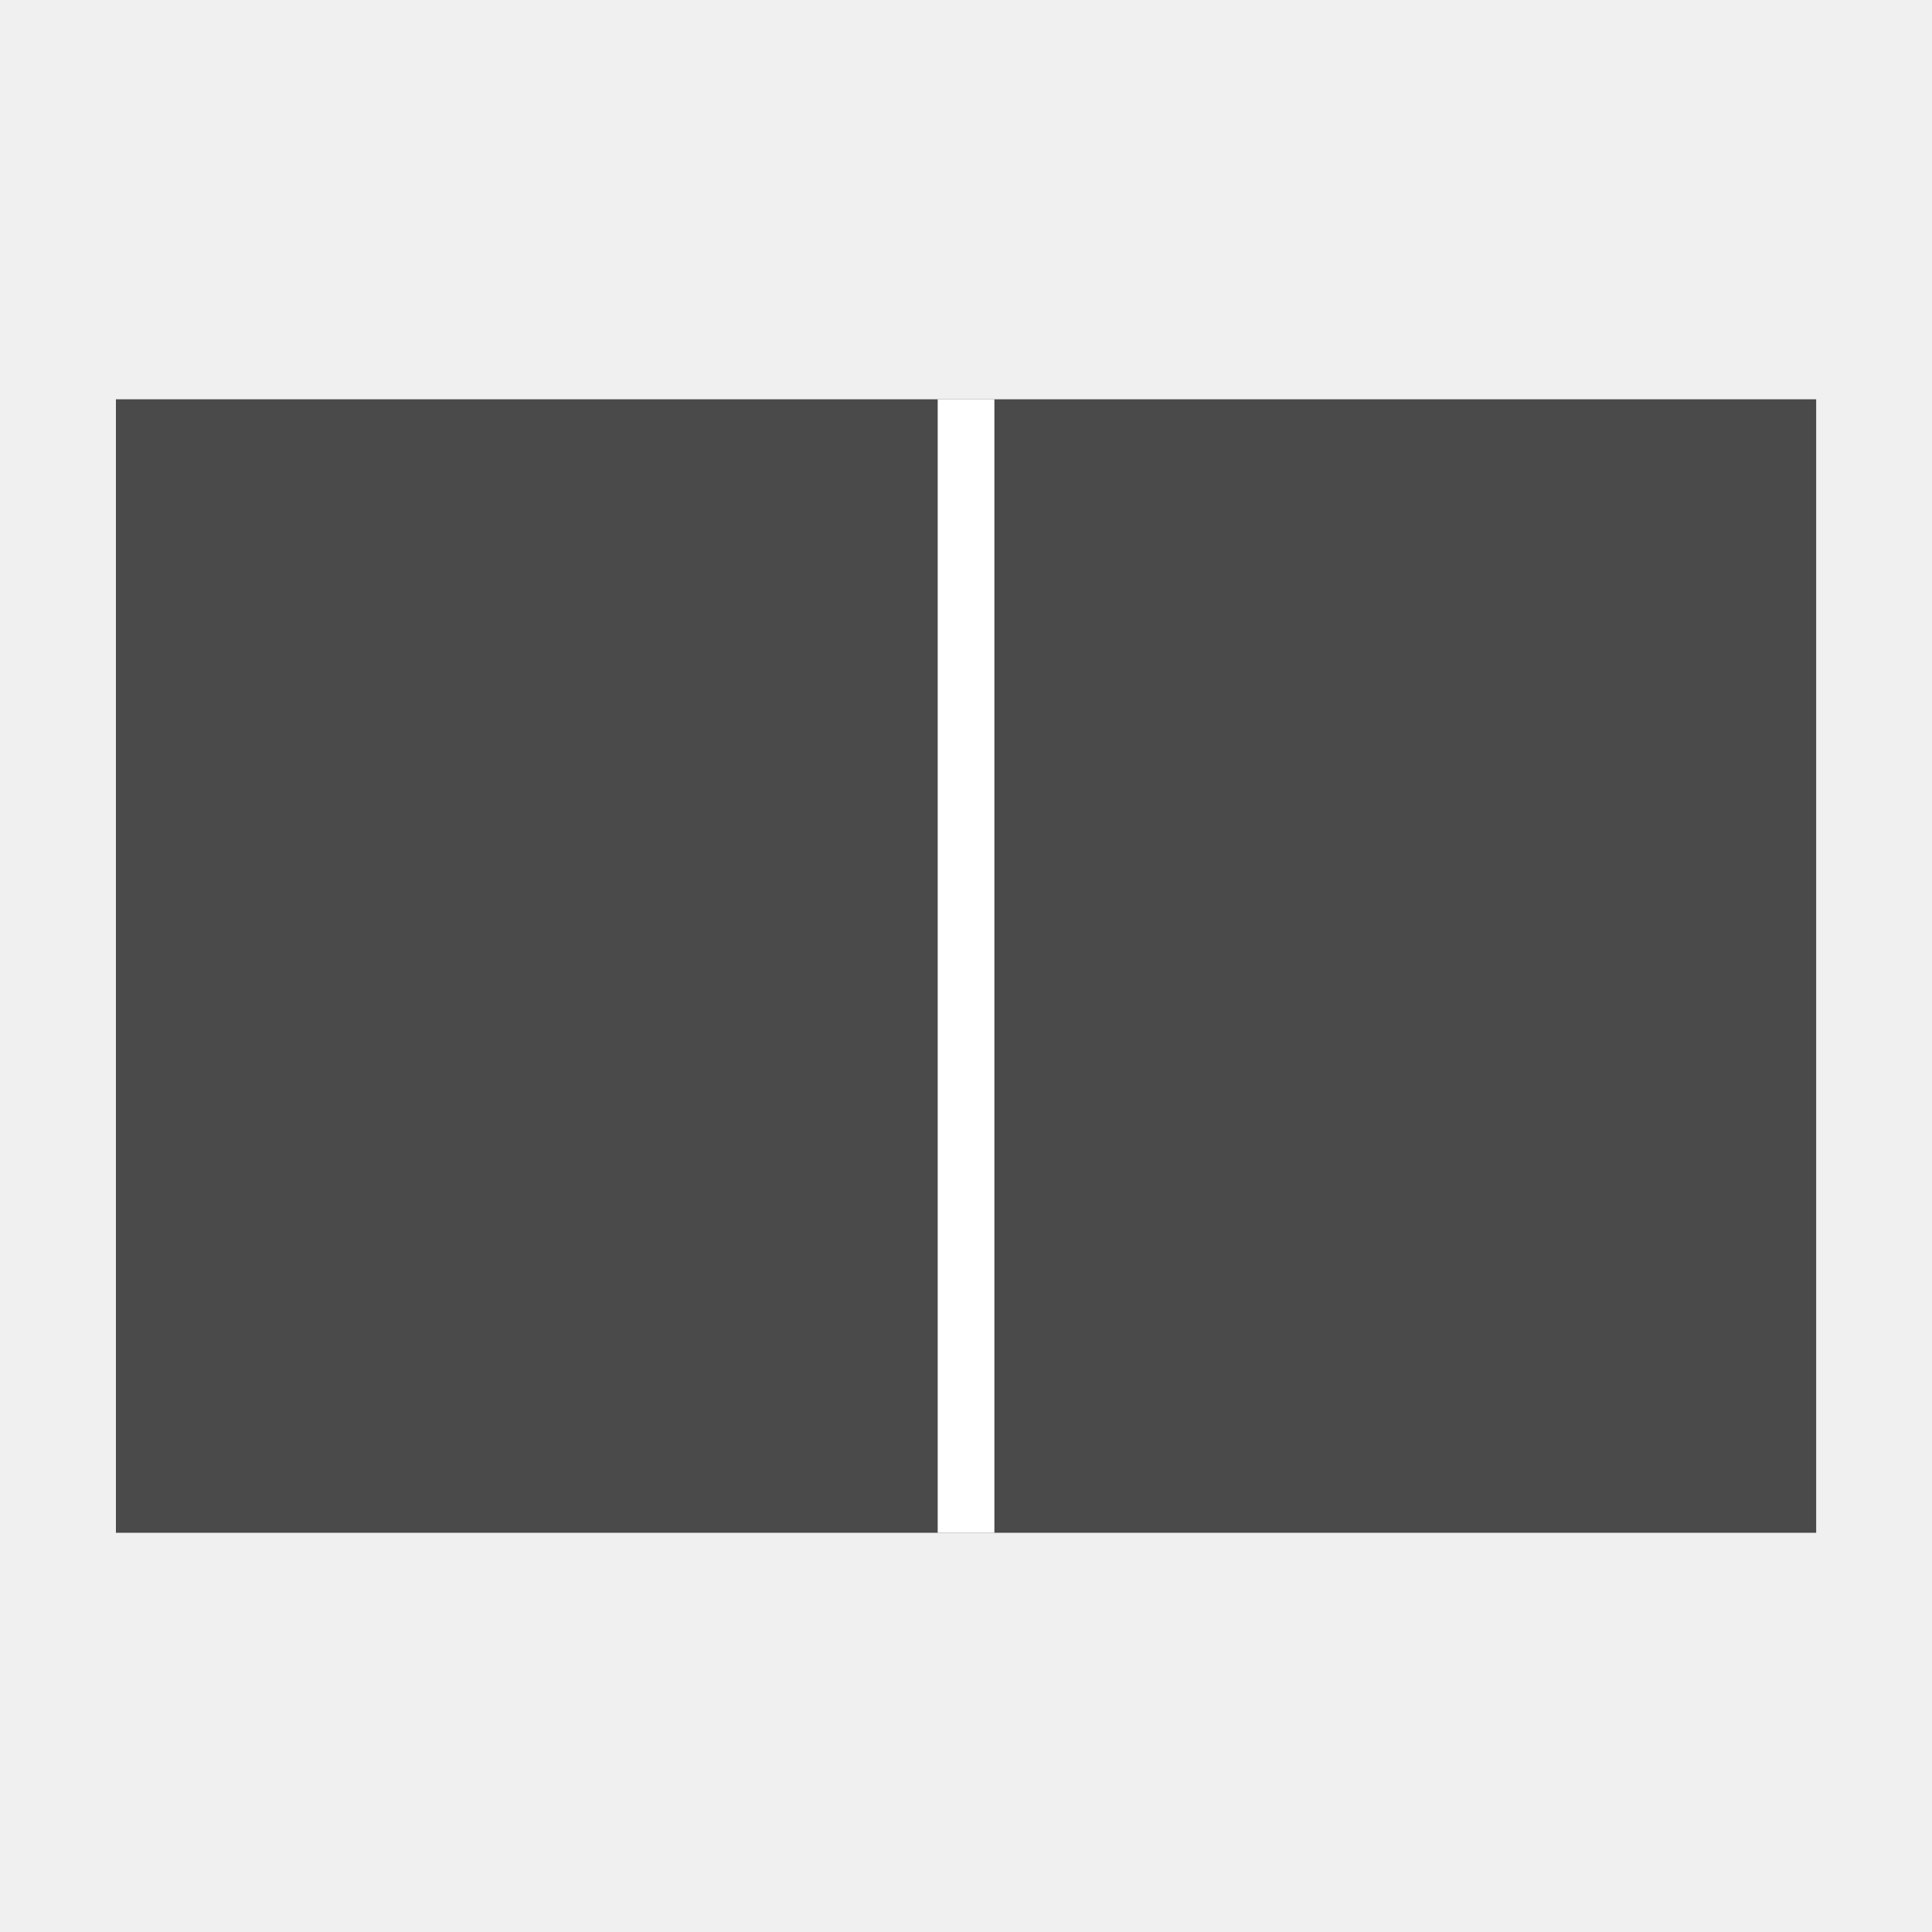
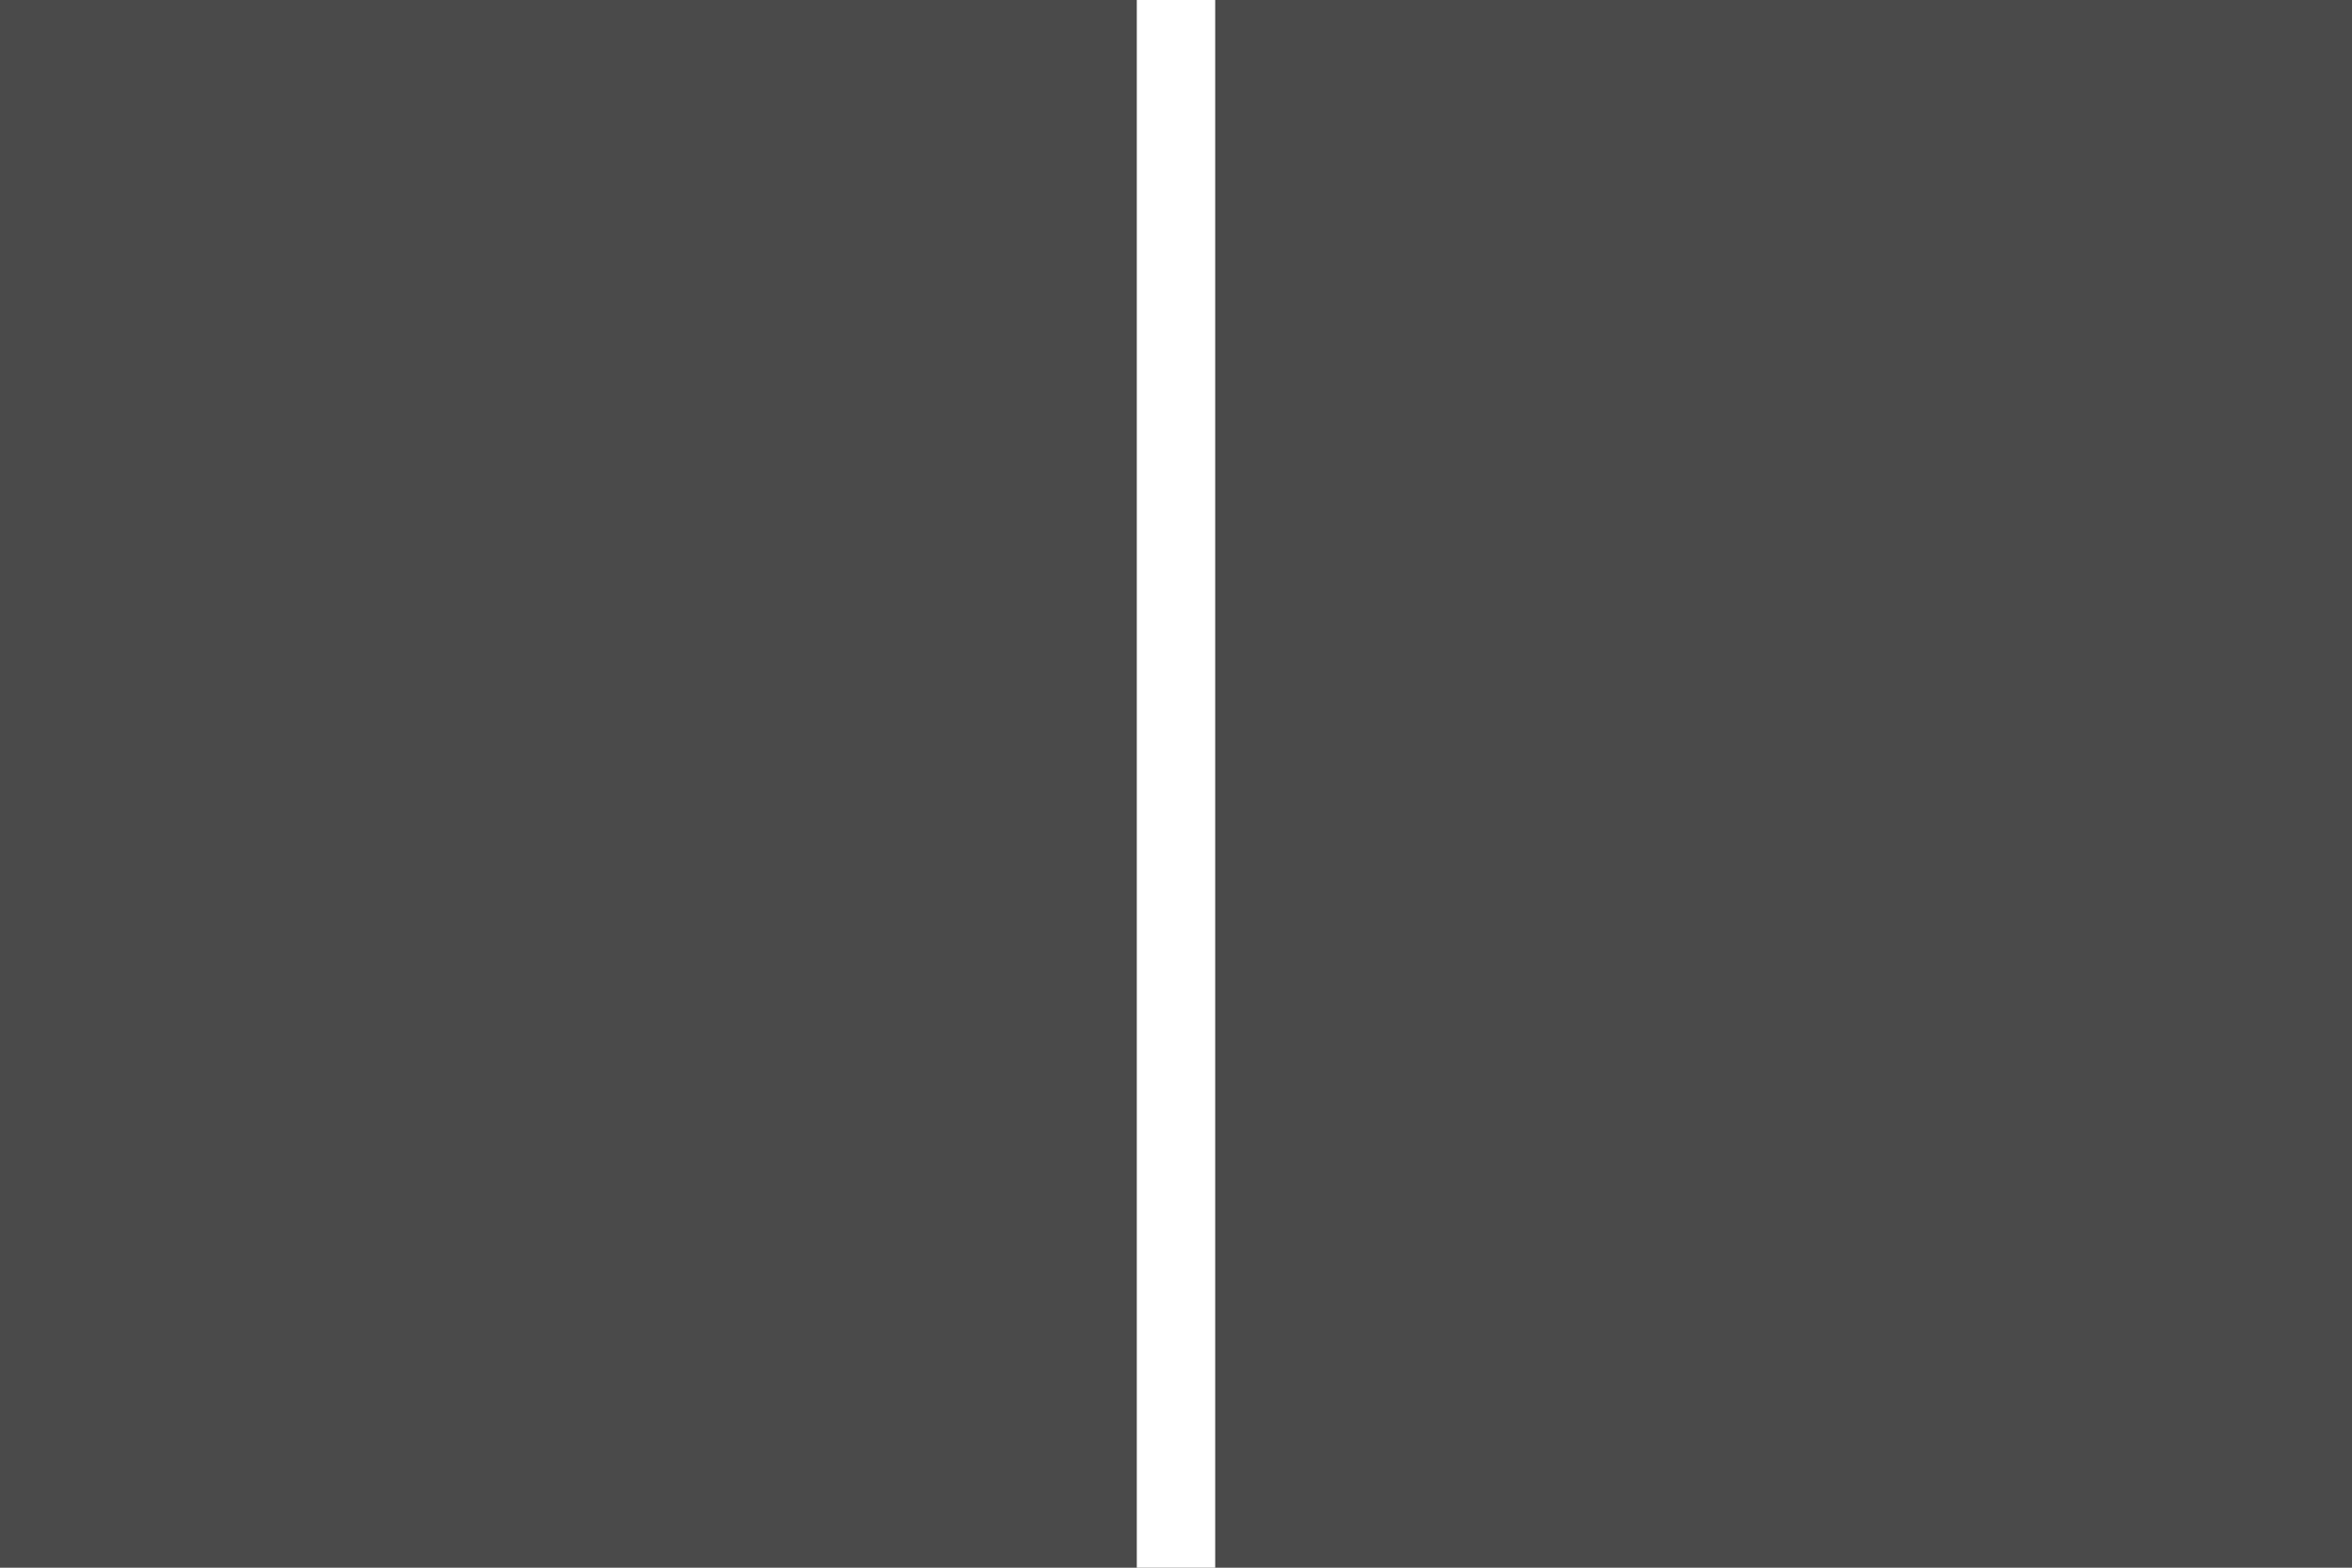
- <svg xmlns="http://www.w3.org/2000/svg" viewBox="0 0 200 200" width="200" height="200" role="img" aria-label="PAVEMENT_SOLID_WHITE_LINE">
-   <g transform="translate(12 41.3333) scale(0.5867)">
-     <rect x="0" y="0" width="300" height="200" fill="#4A4A4A" />
-     <rect x="145" y="0" width="10" height="200" fill="#FFFFFF" />
-   </g>
+ <svg xmlns="http://www.w3.org/2000/svg" viewBox="0 0 300 200" width="300" height="200" role="img" aria-label="PAVEMENT_SOLID_WHITE_LINE">
+   <rect x="0" y="0" width="300" height="200" fill="#4A4A4A" />
+   <rect x="145" y="0" width="10" height="200" fill="#FFFFFF" />
</svg>
